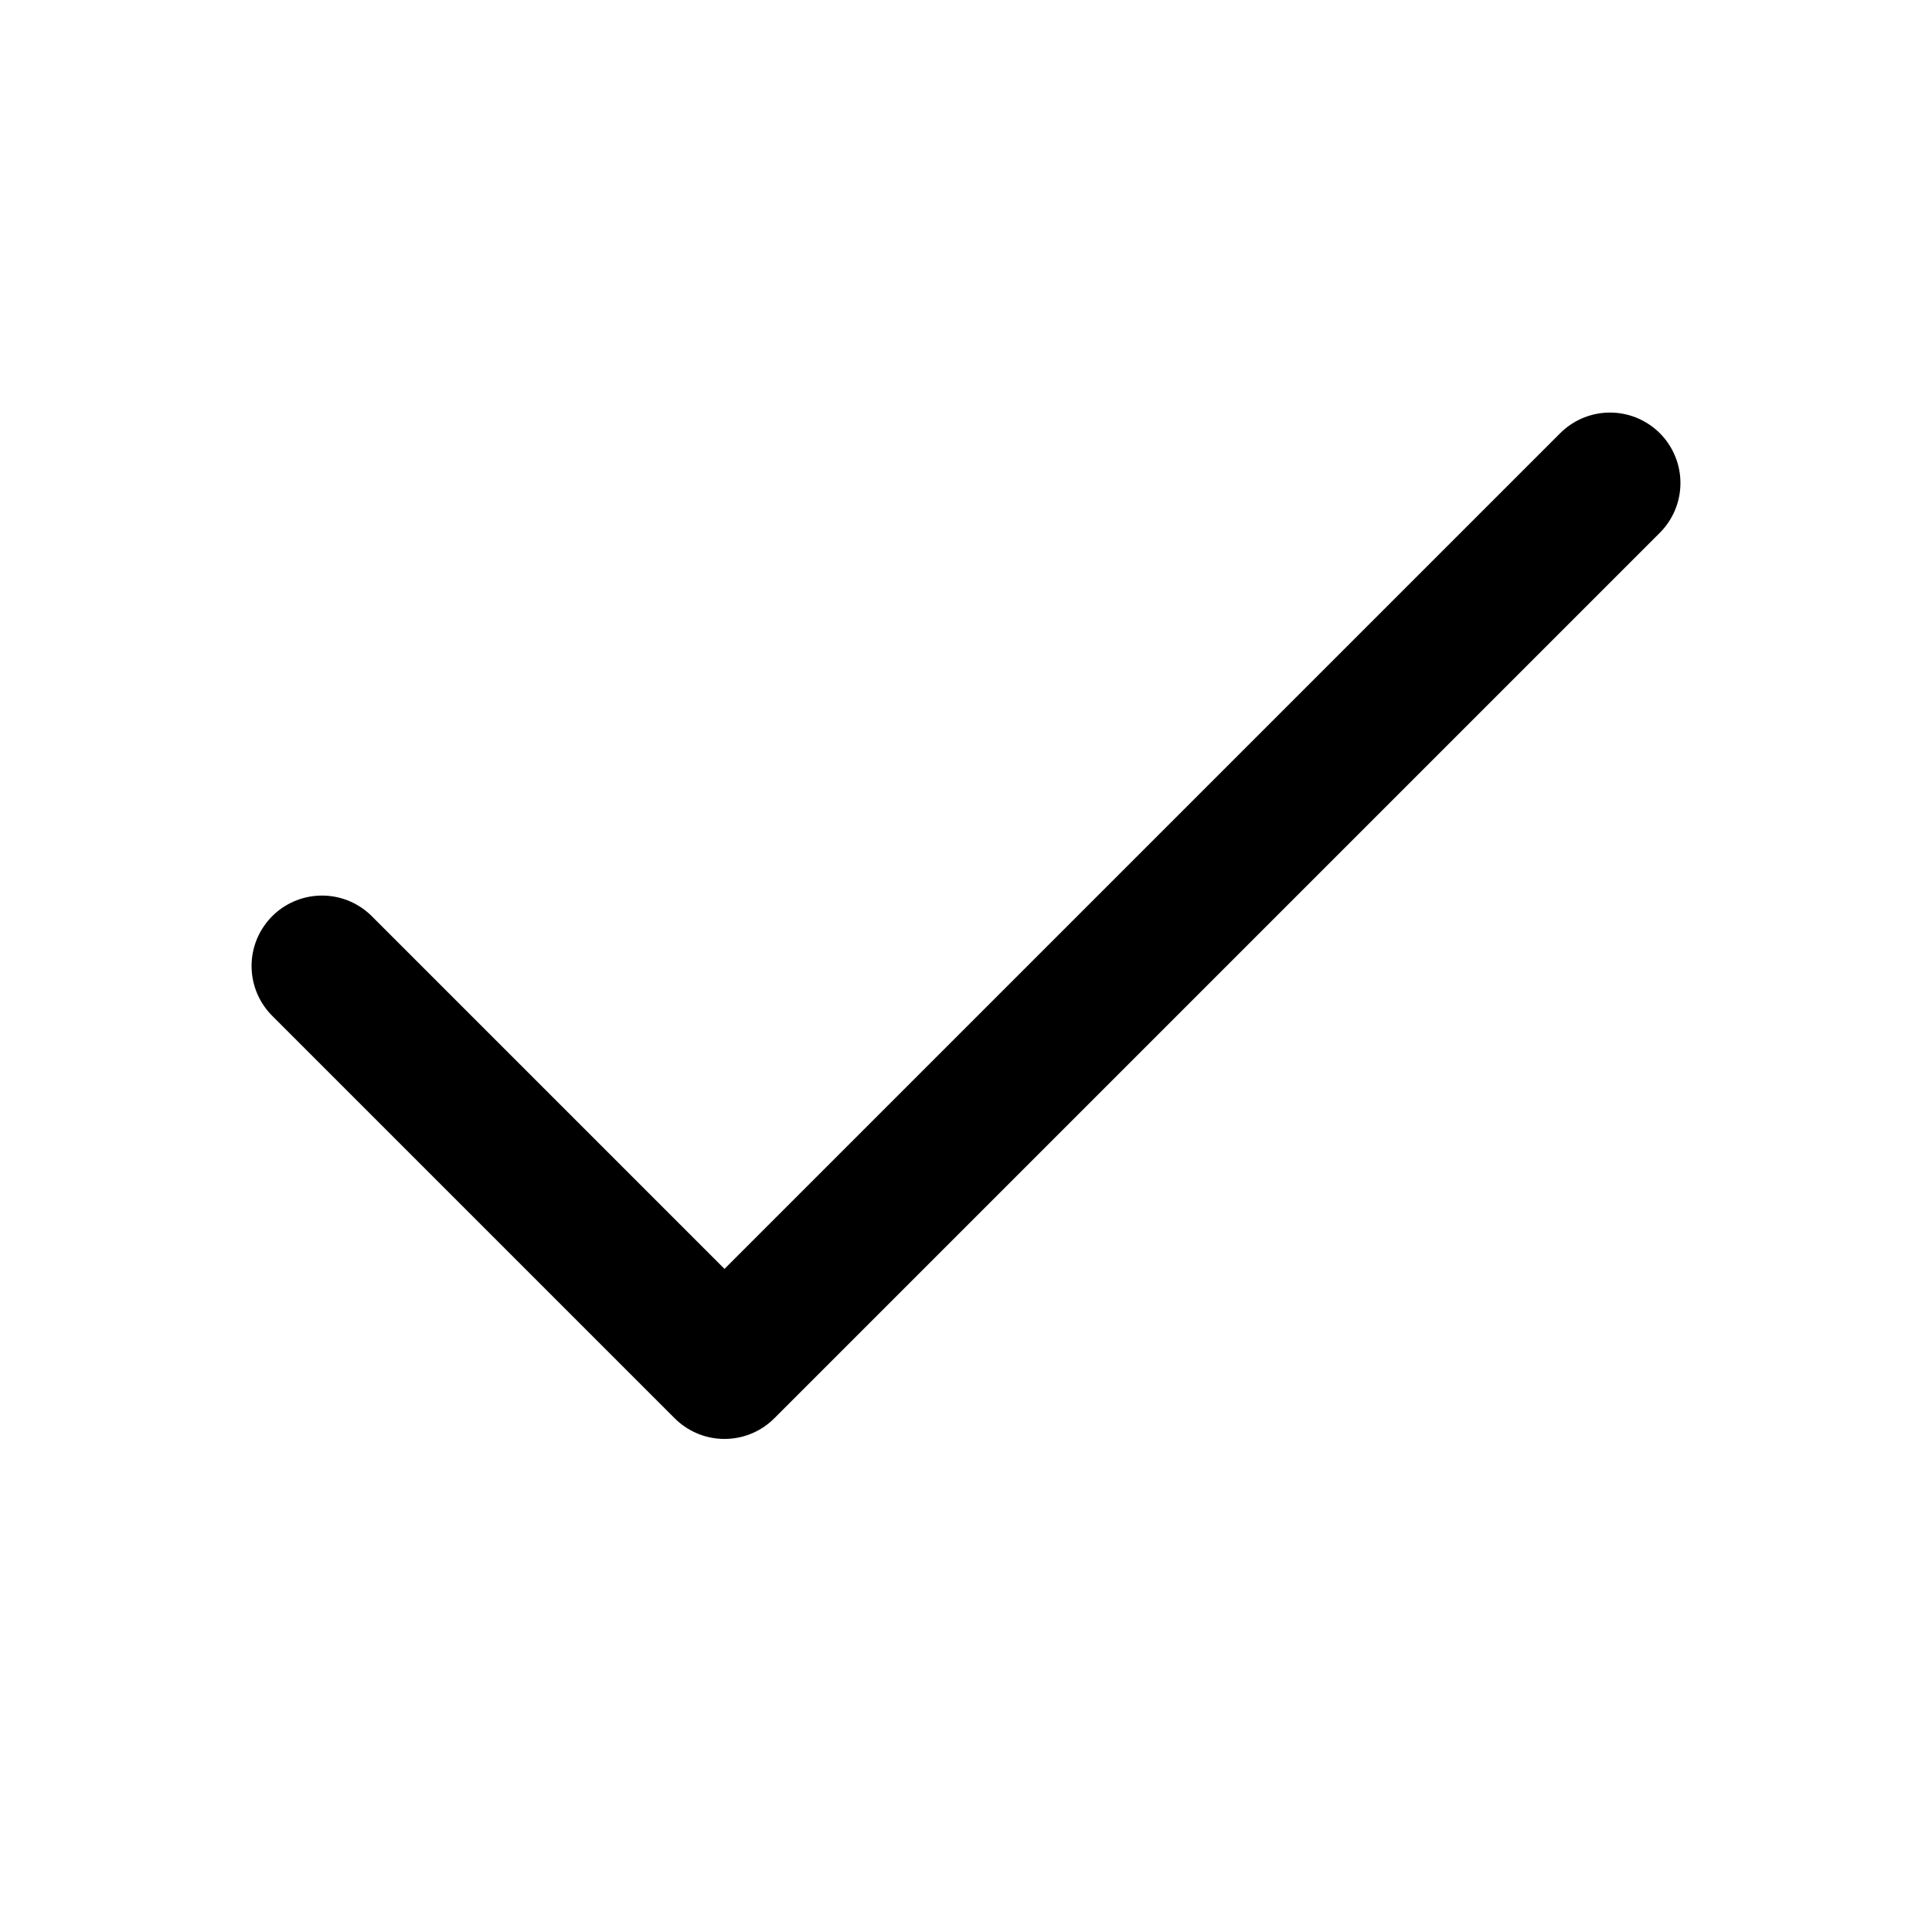
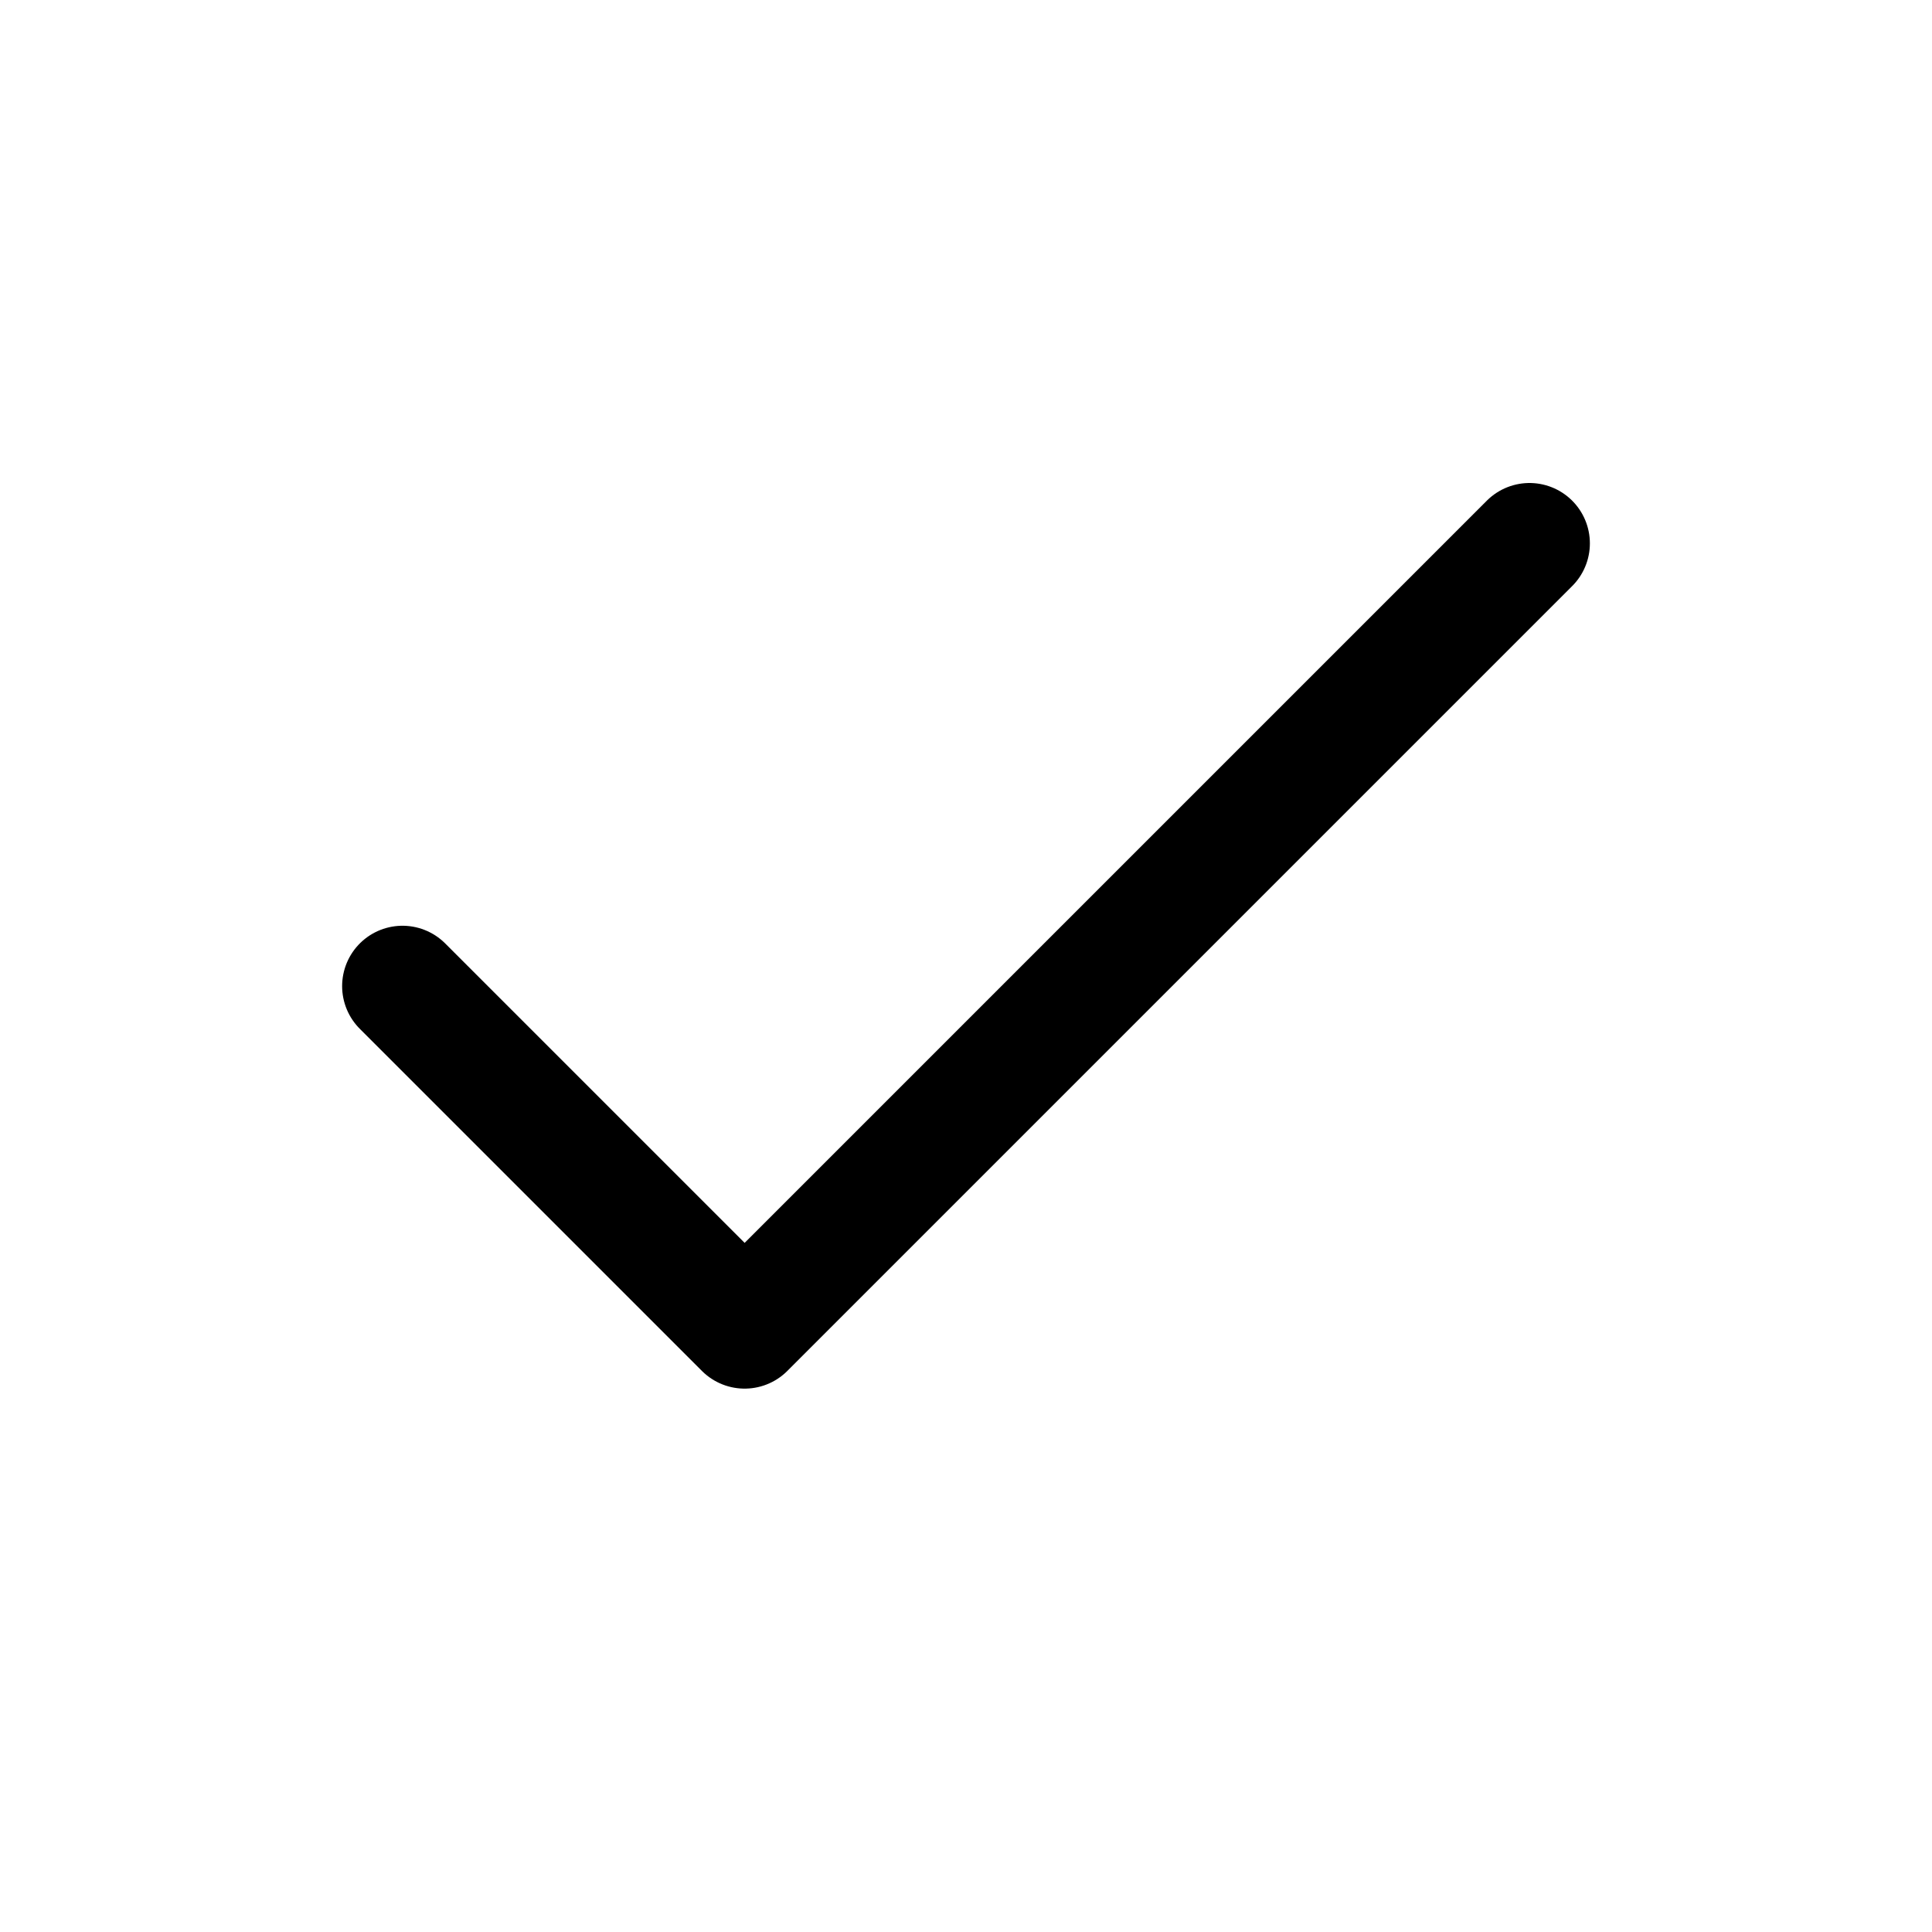
- <svg xmlns="http://www.w3.org/2000/svg" width="24" height="24" viewBox="0 0 24 24" fill="none" stroke="currentColor" stroke-width="1.75" stroke-linecap="round" stroke-linejoin="round">
-   <path d="M20 6 9 17l-5-5" />
+ <svg xmlns="http://www.w3.org/2000/svg" width="1em" height="1em" viewBox="0 0 24 24" fill="none">
+   <path d="M5 12.25L9.25 16.5L19 6.75" stroke="currentColor" stroke-width="1.5" stroke-linecap="round" stroke-linejoin="round" />
</svg>
